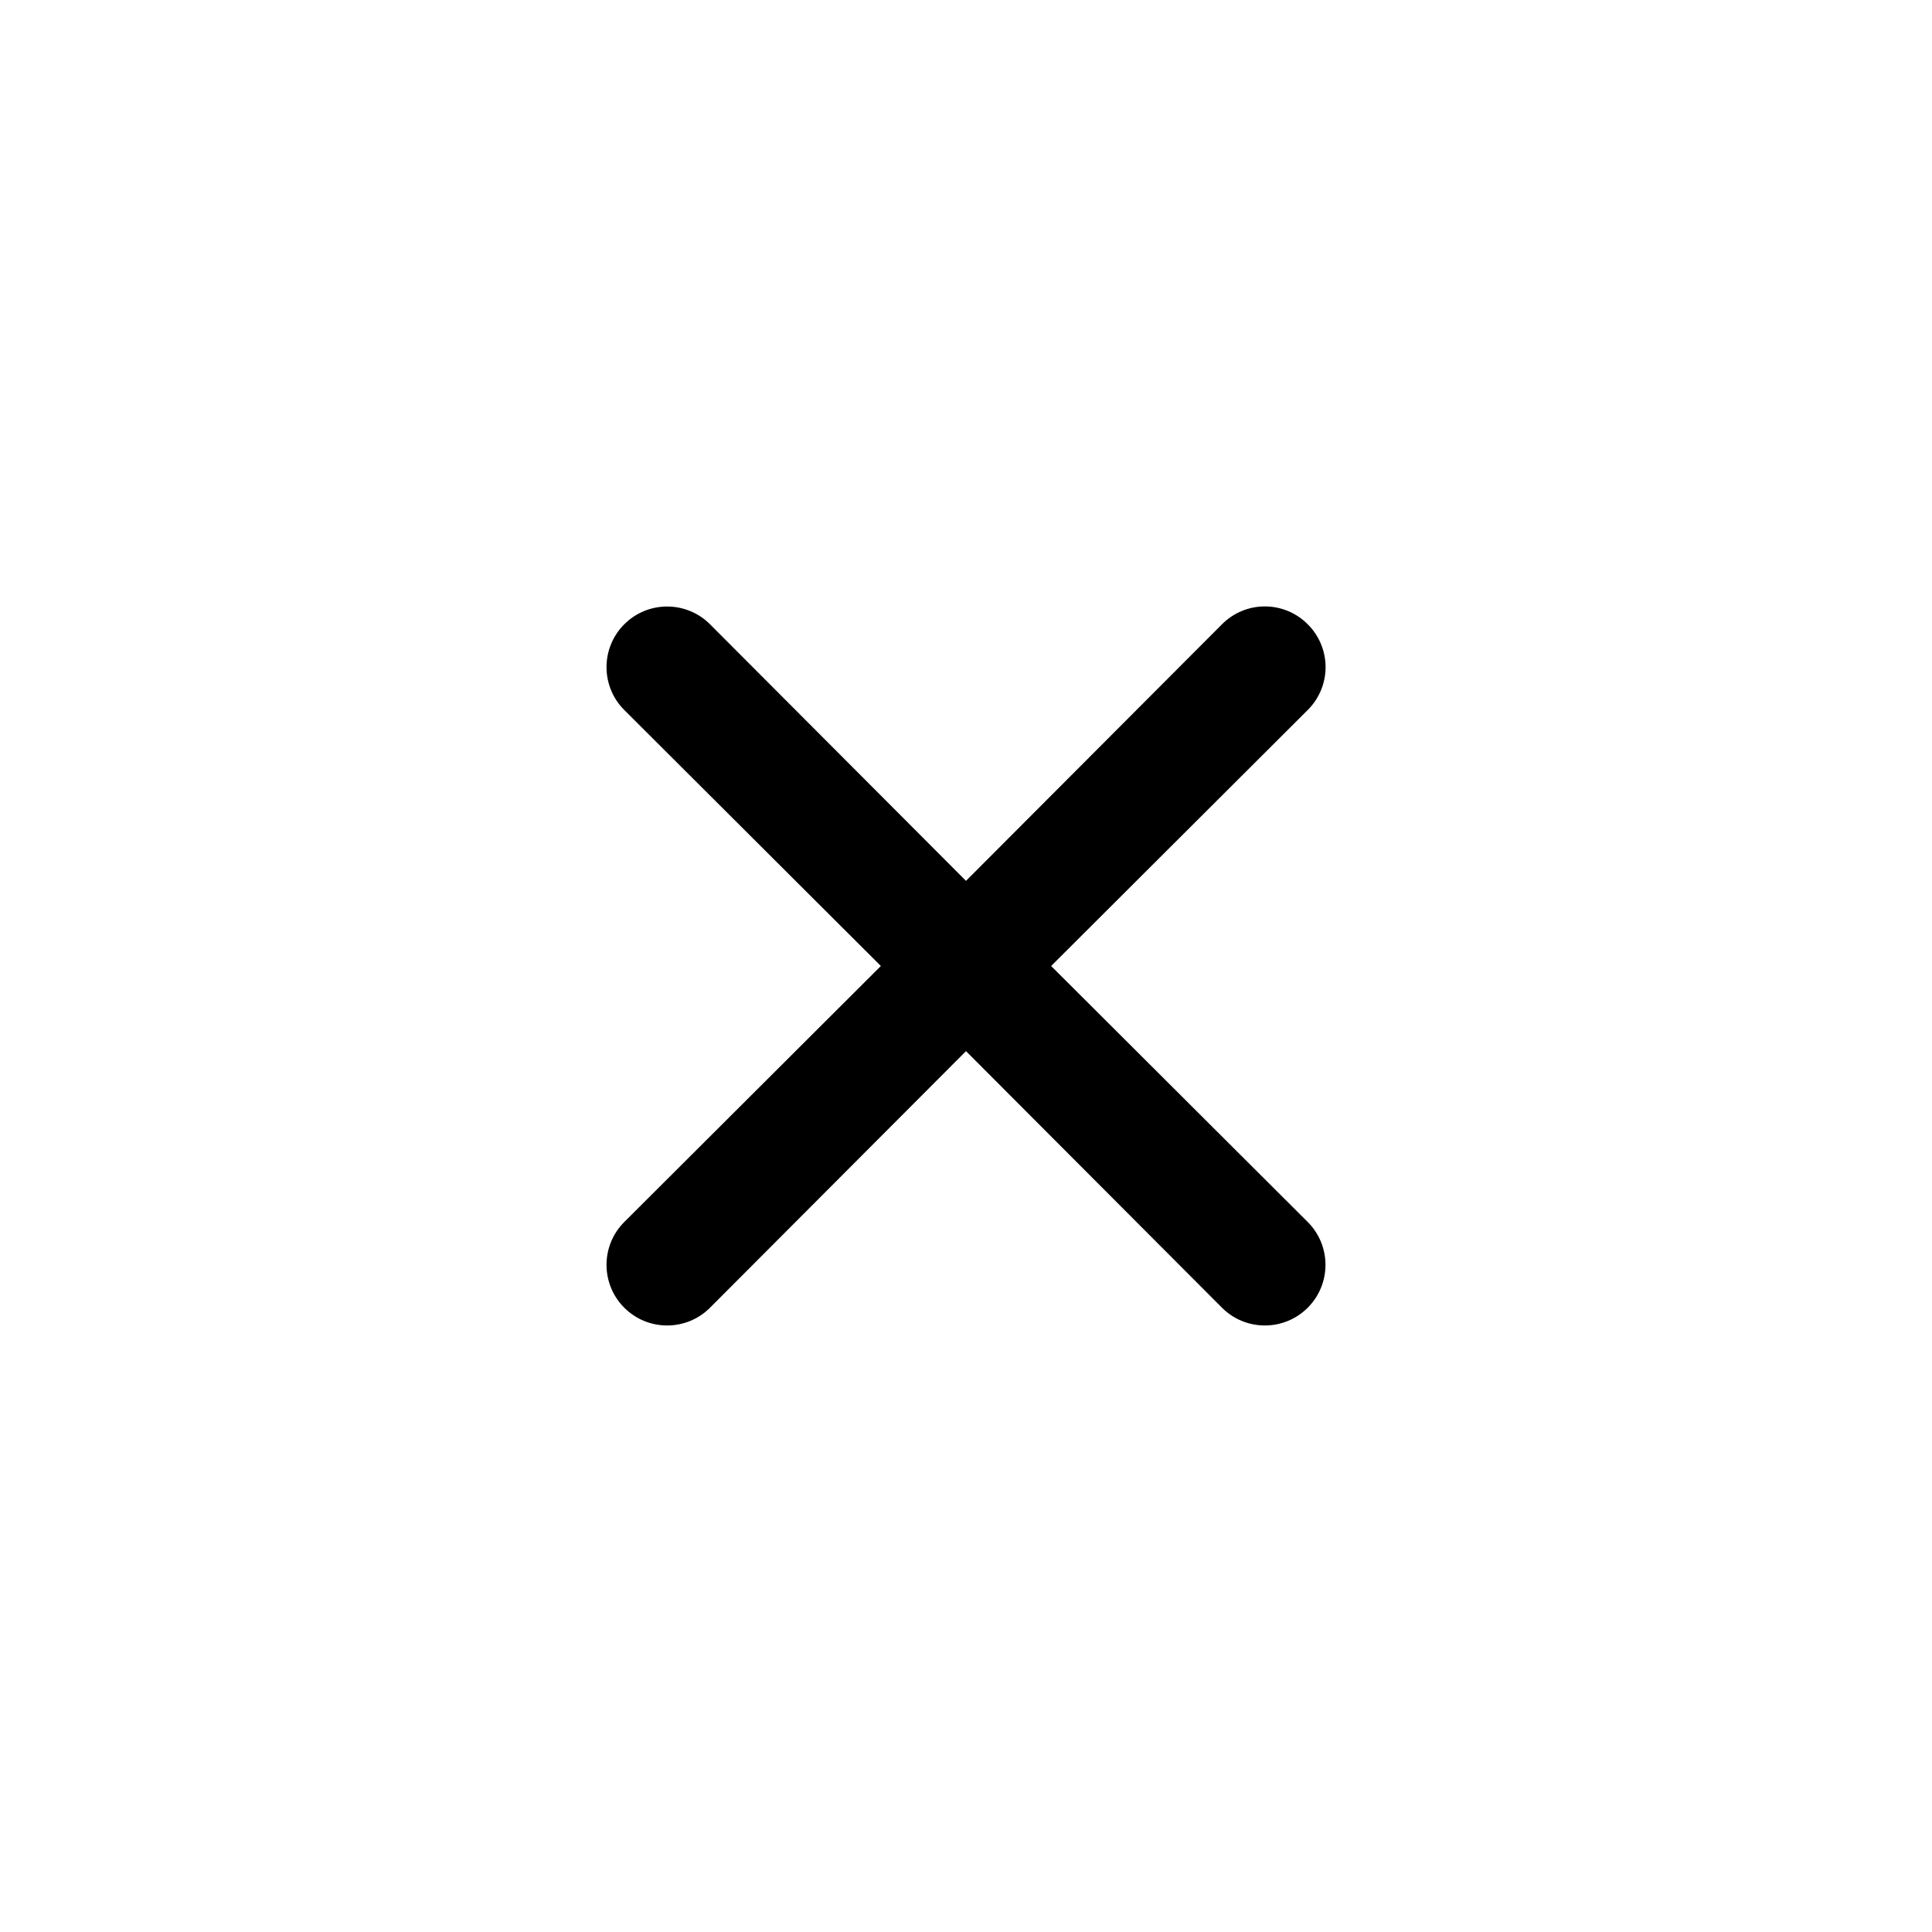
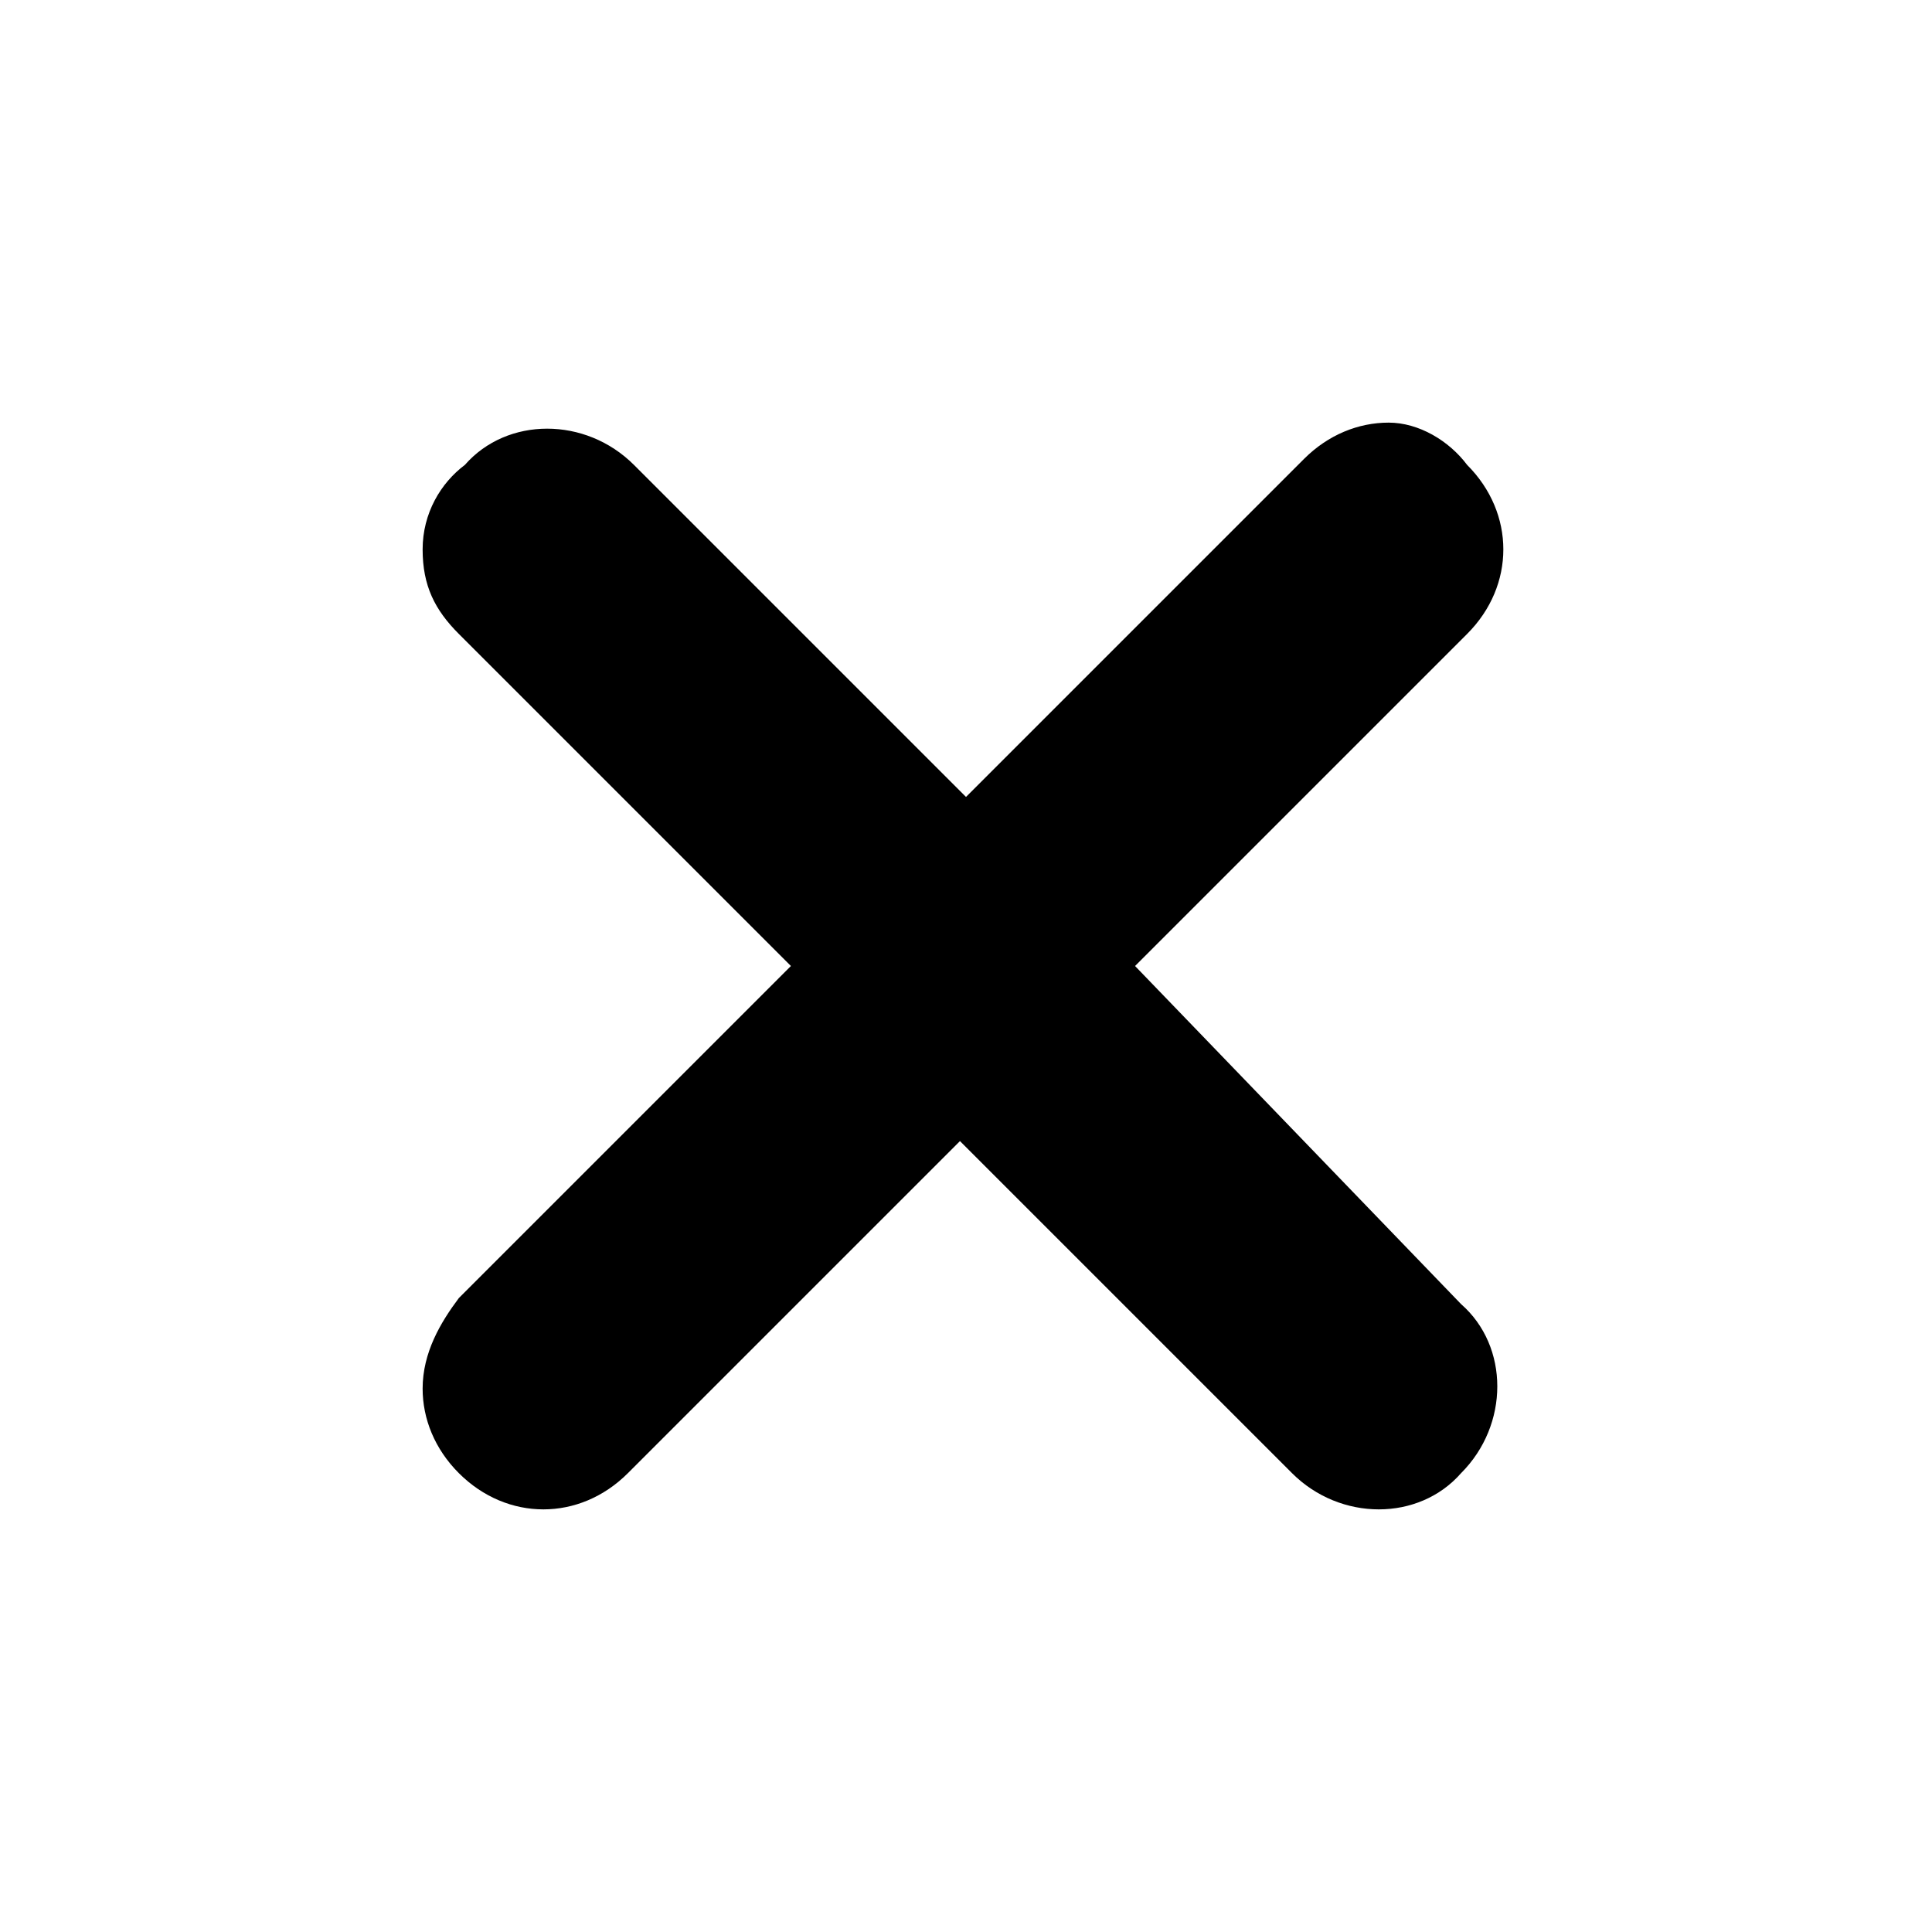
<svg xmlns="http://www.w3.org/2000/svg" viewBox="0 0 32 32">
-   <path d="M21.66,10.34a1,1,0,0,0-1.42,0L16,14.59l-4.24-4.25a1,1,0,0,0-1.42,1.42L14.59,16l-4.25,4.24a1,1,0,0,0,1.42,1.42L16,17.41l4.24,4.25a1,1,0,0,0,1.42-1.42L17.41,16l4.25-4.24A1,1,0,0,0,21.66,10.34Z" />
+   <path d="M18.8,16l5.5-5.5c0.8-0.8,0.8-2,0-2.8l0,0C24,7.3,23.5,7,23,7c-0.5,0-1,0.2-1.4,0.6L16,13.2l-5.5-5.5  c-0.8-0.8-2.1-0.8-2.8,0C7.3,8,7,8.5,7,9.1s0.2,1,0.6,1.4l5.5,5.5l-5.5,5.5C7.3,21.9,7,22.4,7,23c0,0.5,0.2,1,0.6,1.4  C8,24.8,8.5,25,9,25c0.5,0,1-0.2,1.4-0.6l5.5-5.5l5.5,5.5c0.8,0.8,2.1,0.8,2.8,0c0.8-0.8,0.8-2.1,0-2.8L18.8,16z" />
</svg>
